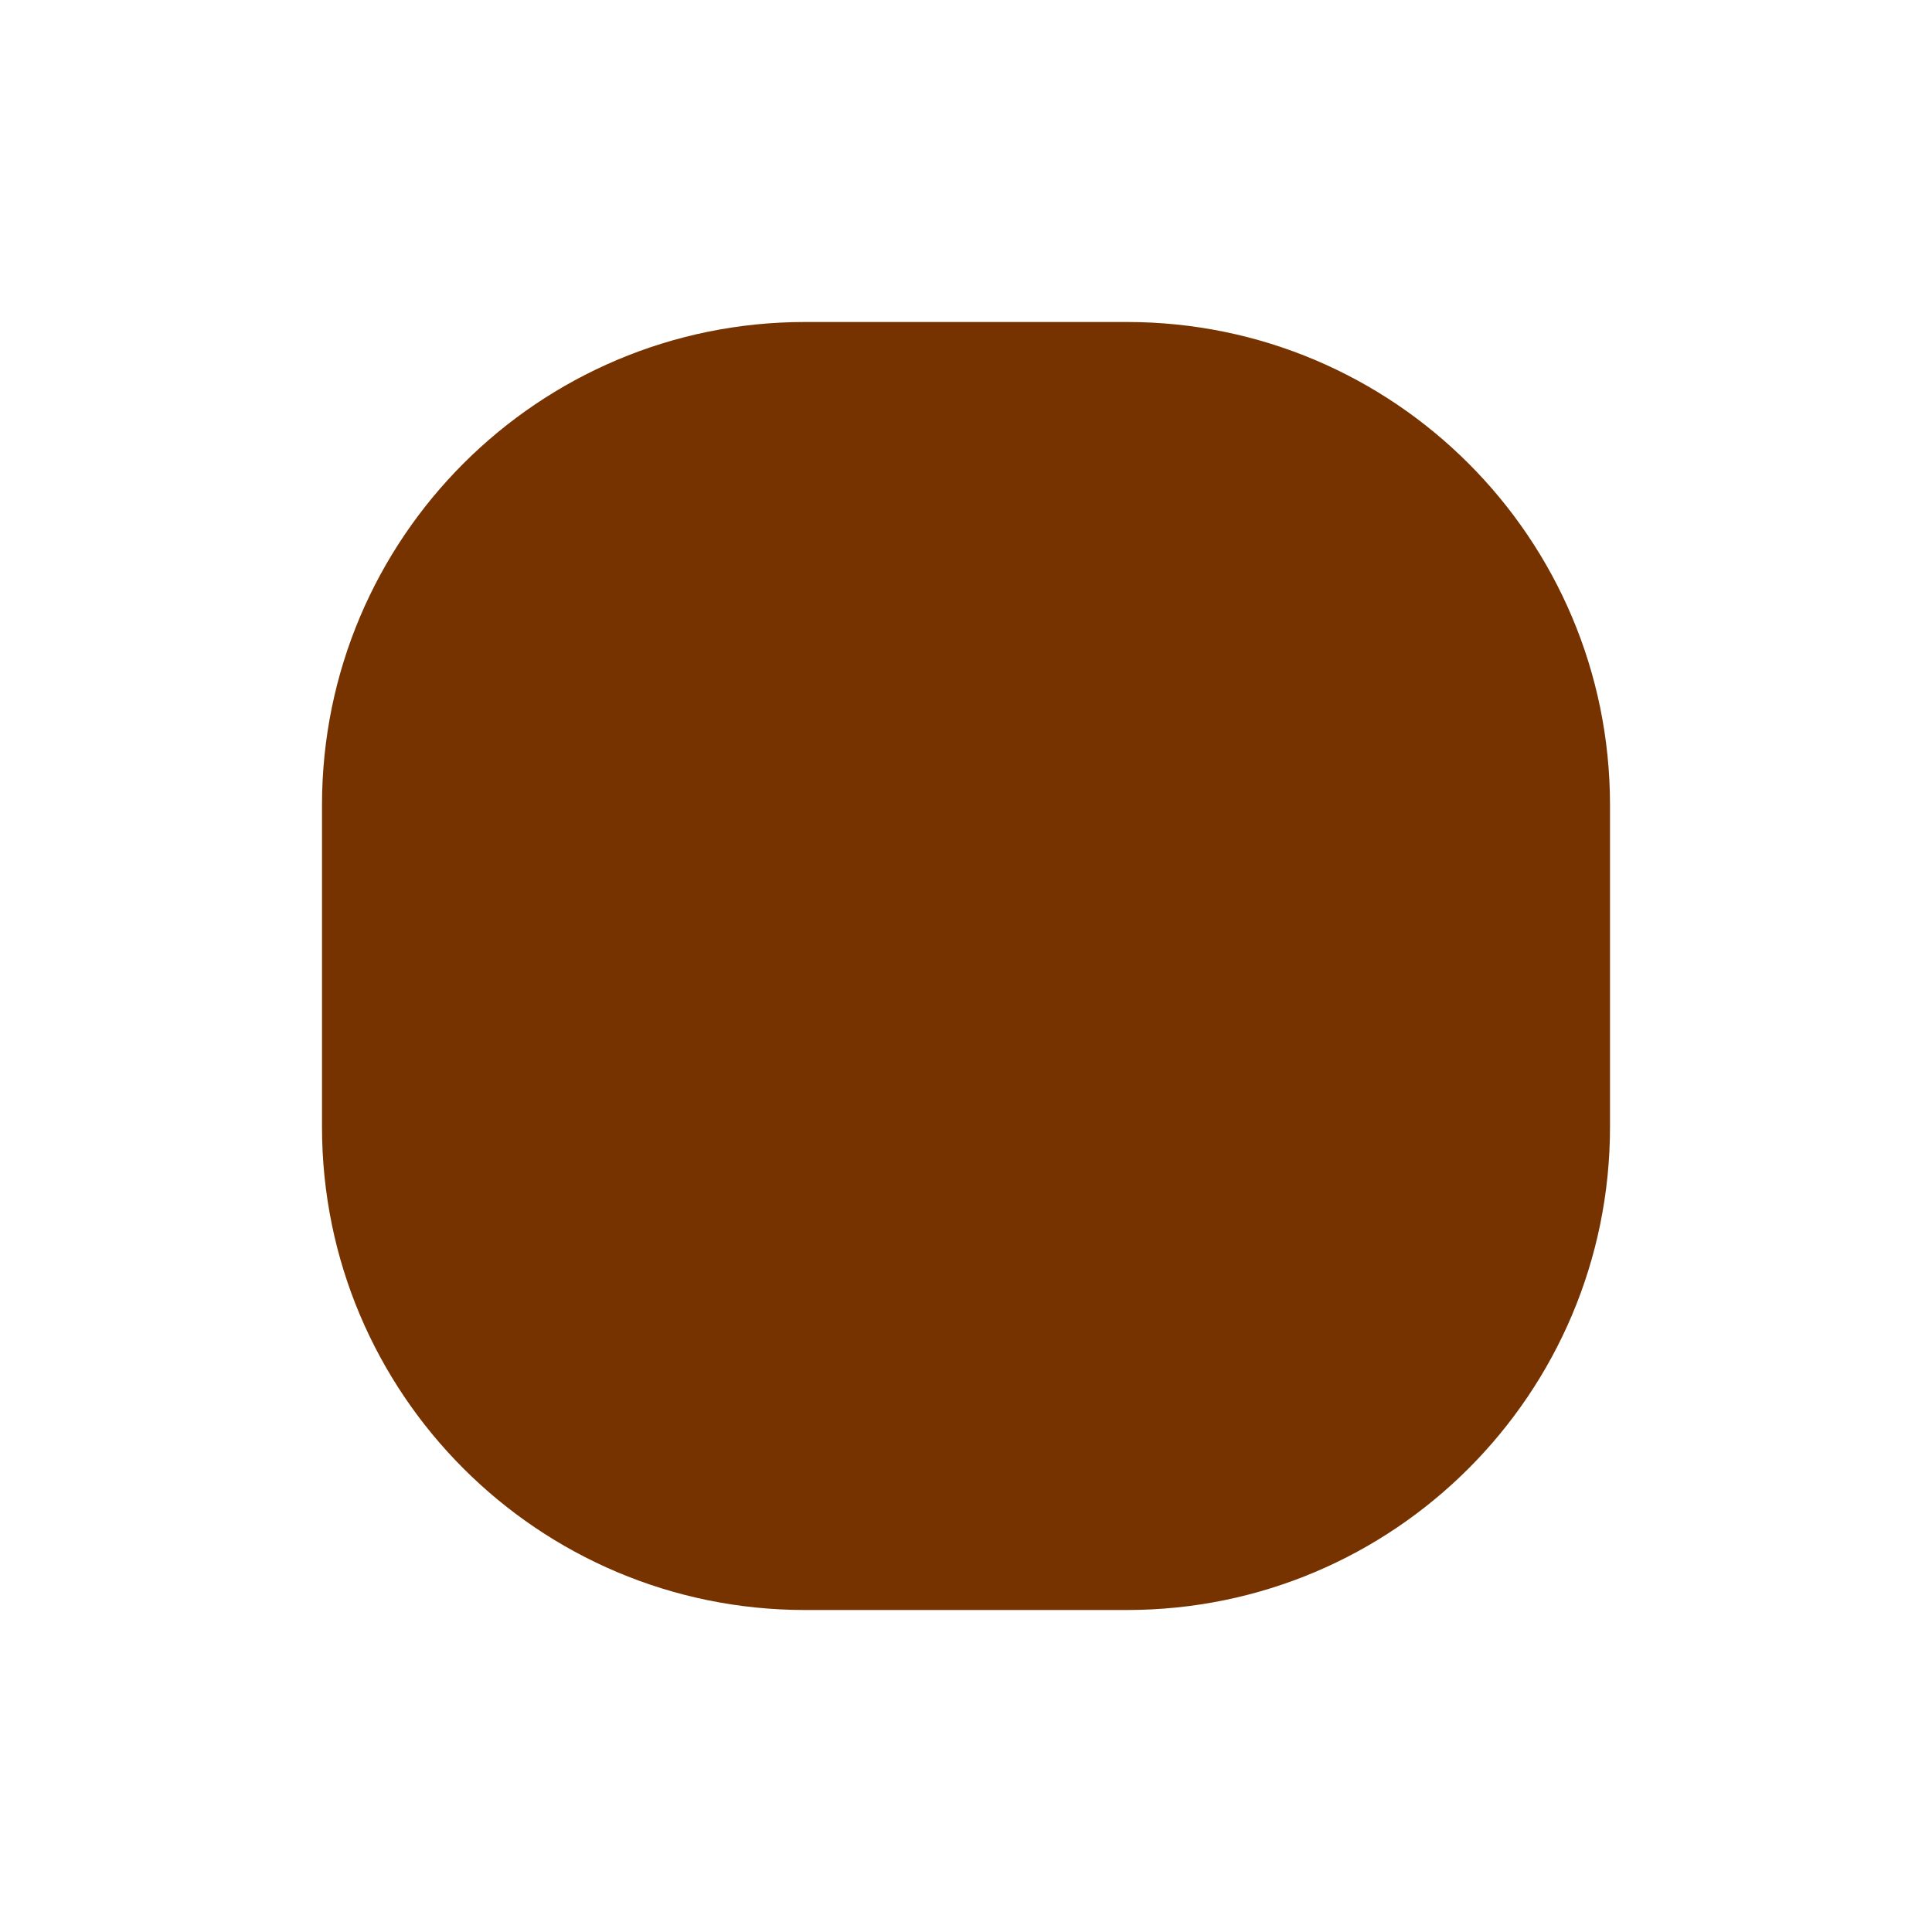
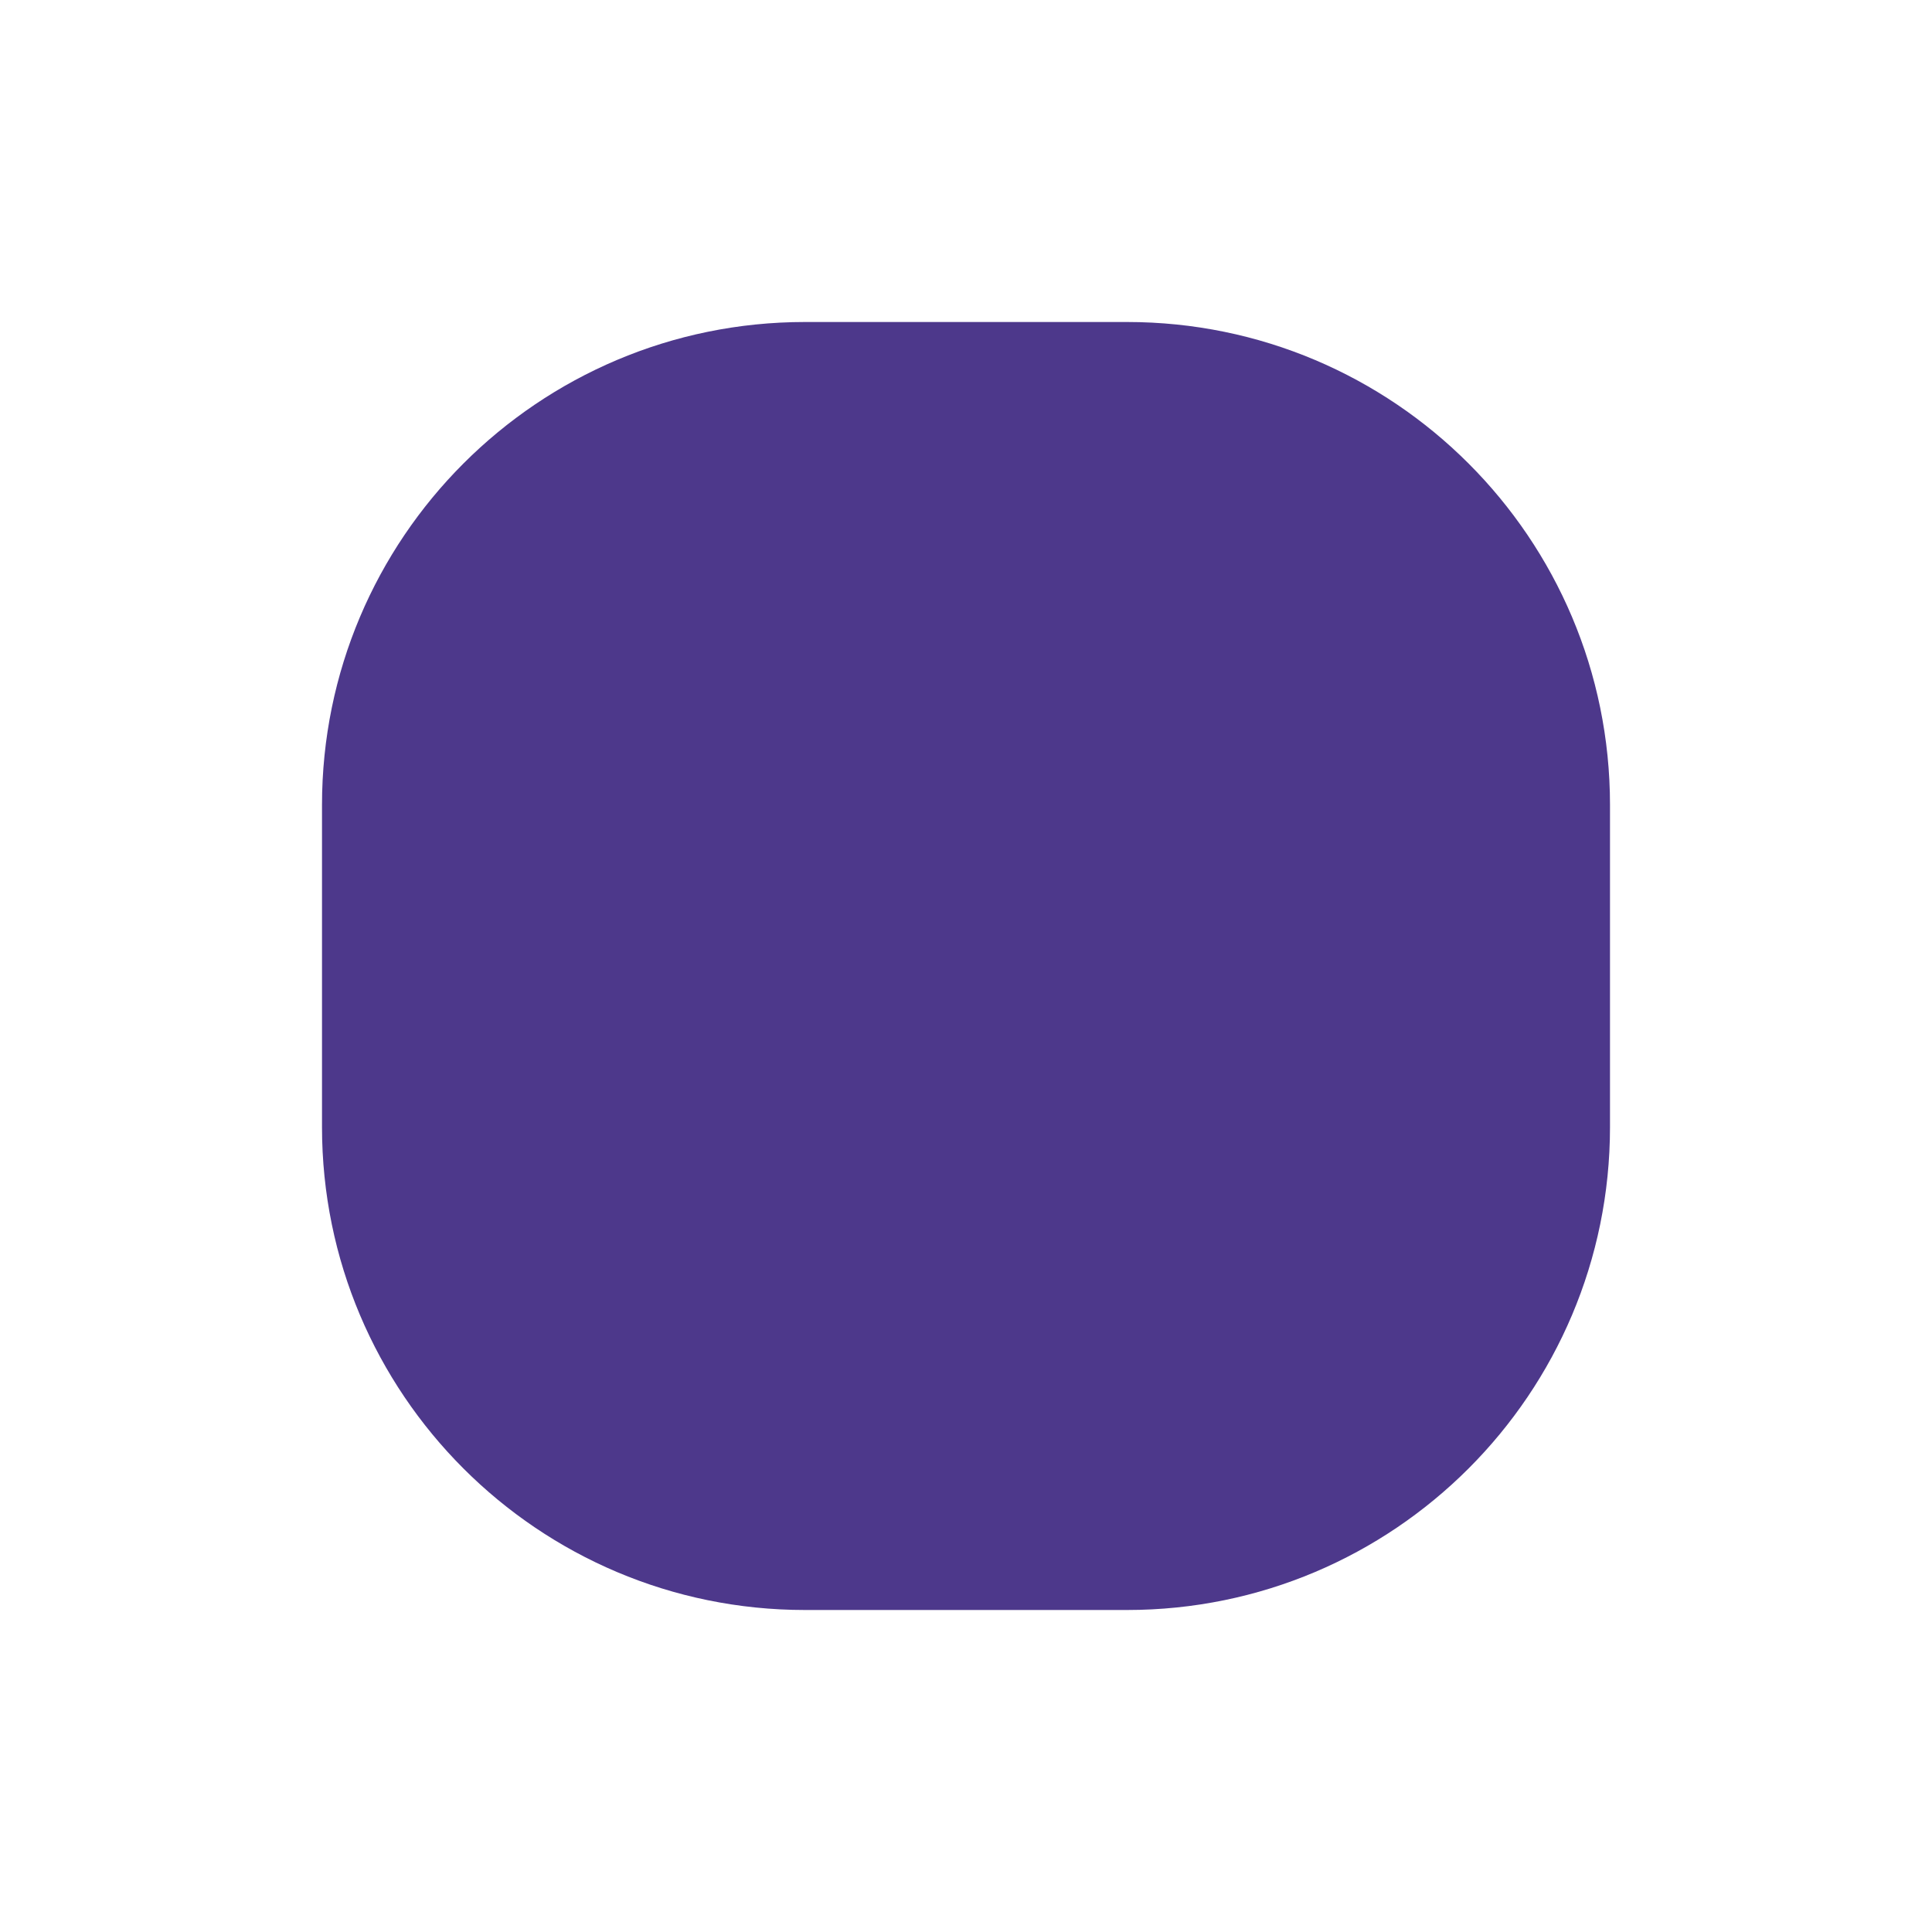
<svg xmlns="http://www.w3.org/2000/svg" width="30" height="30" version="1.1" id="svg6" viewBox="0 0 60 60">
  <defs id="defs10">
    </defs>
-   <path id="svg_1" width="40" height="40" x="10" y="10" fill="#015ad7" stroke="#000000" stroke-width="0" rx="0" d="m 25,10 h 10 a 15,15 45 0 1 15,15 v 10 a 15,15 135 0 1 -15,15 h -10 a 15,15 45 0 1 -15,-15 v -10 a 15,15 135 0 1 15,-15 z" style="fill:#763300;fill-opacity:1" />
+   <path id="svg_1" width="40" height="40" x="10" y="10" fill="#015ad7" stroke="#000000" stroke-width="0" rx="0" d="m 25,10 h 10 a 15,15 45 0 1 15,15 v 10 a 15,15 135 0 1 -15,15 h -10 a 15,15 45 0 1 -15,-15 v -10 a 15,15 135 0 1 15,-15 z" style="fill:#4d388b;fill-opacity:1" />
</svg>
